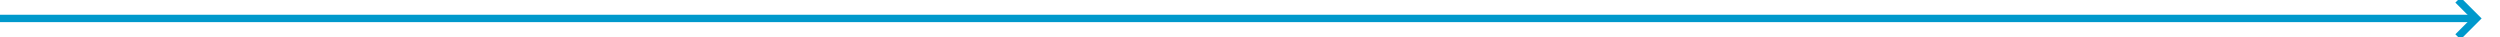
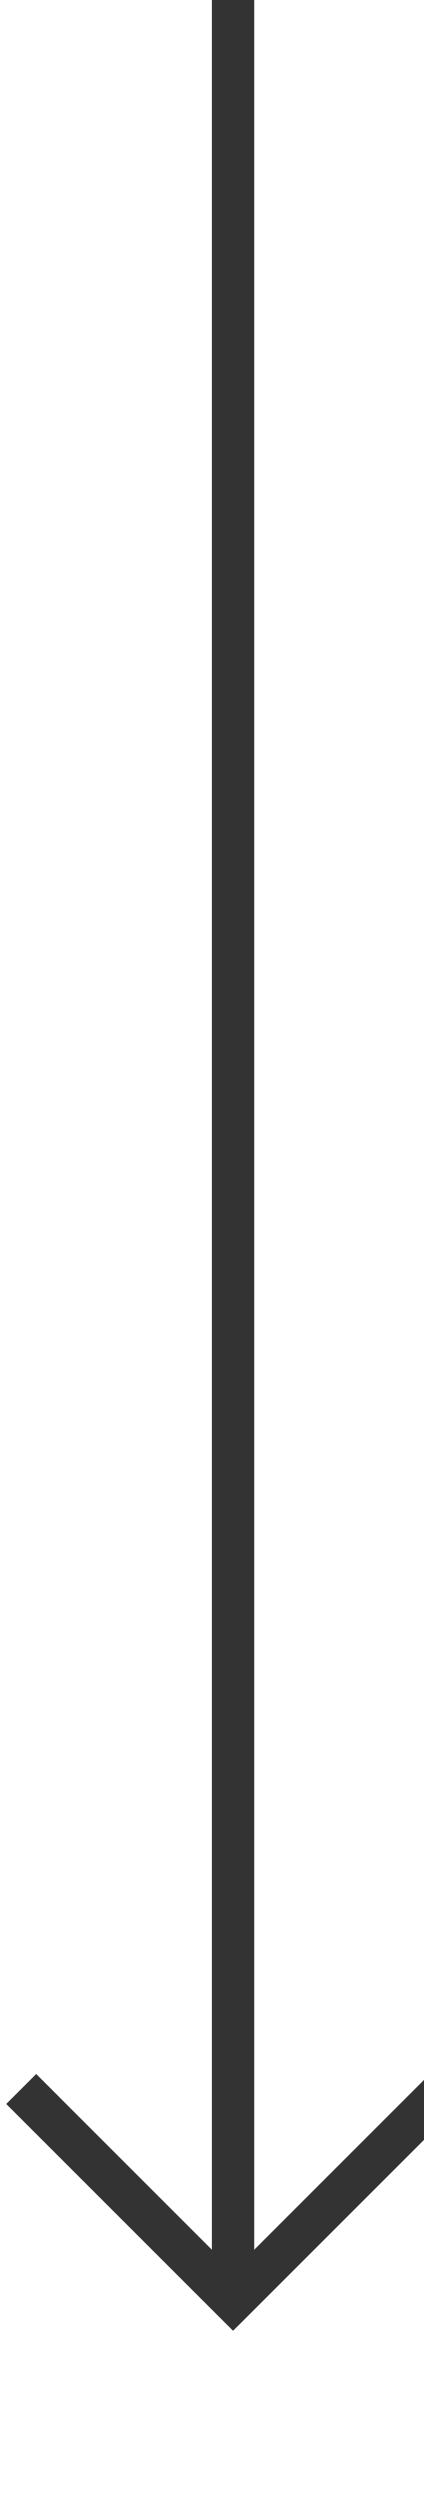
- <svg xmlns="http://www.w3.org/2000/svg" version="1.1" width="678px" height="10px" preserveAspectRatio="xMinYMid meet" viewBox="408 1256  678 8">
-   <path d="M 408 1260  L 1079 1260  " stroke-width="2" stroke="#0099cc" fill="none" />
-   <path d="M 1073.893 1255.707  L 1078.186 1260  L 1073.893 1264.293  L 1075.307 1265.707  L 1080.307 1260.707  L 1081.014 1260  L 1080.307 1259.293  L 1075.307 1254.293  L 1073.893 1255.707  Z " fill-rule="nonzero" fill="#0099cc" stroke="none" />
+ <svg xmlns="http://www.w3.org/2000/svg" version="1.1" width="10px" height="59px" preserveAspectRatio="xMidYMin meet" viewBox="326 1251  8 59">
+   <path d="M 330.5 1251  L 330.5 1305  " stroke-width="1" stroke="#333333" fill="none" />
+   <path d="M 335.146 1299.946  L 330.5 1304.593  L 325.854 1299.946  L 325.146 1300.654  L 330.146 1305.654  L 330.5 1306.007  L 330.854 1305.654  L 335.854 1300.654  L 335.146 1299.946  Z " fill-rule="nonzero" fill="#333333" stroke="none" />
</svg>
